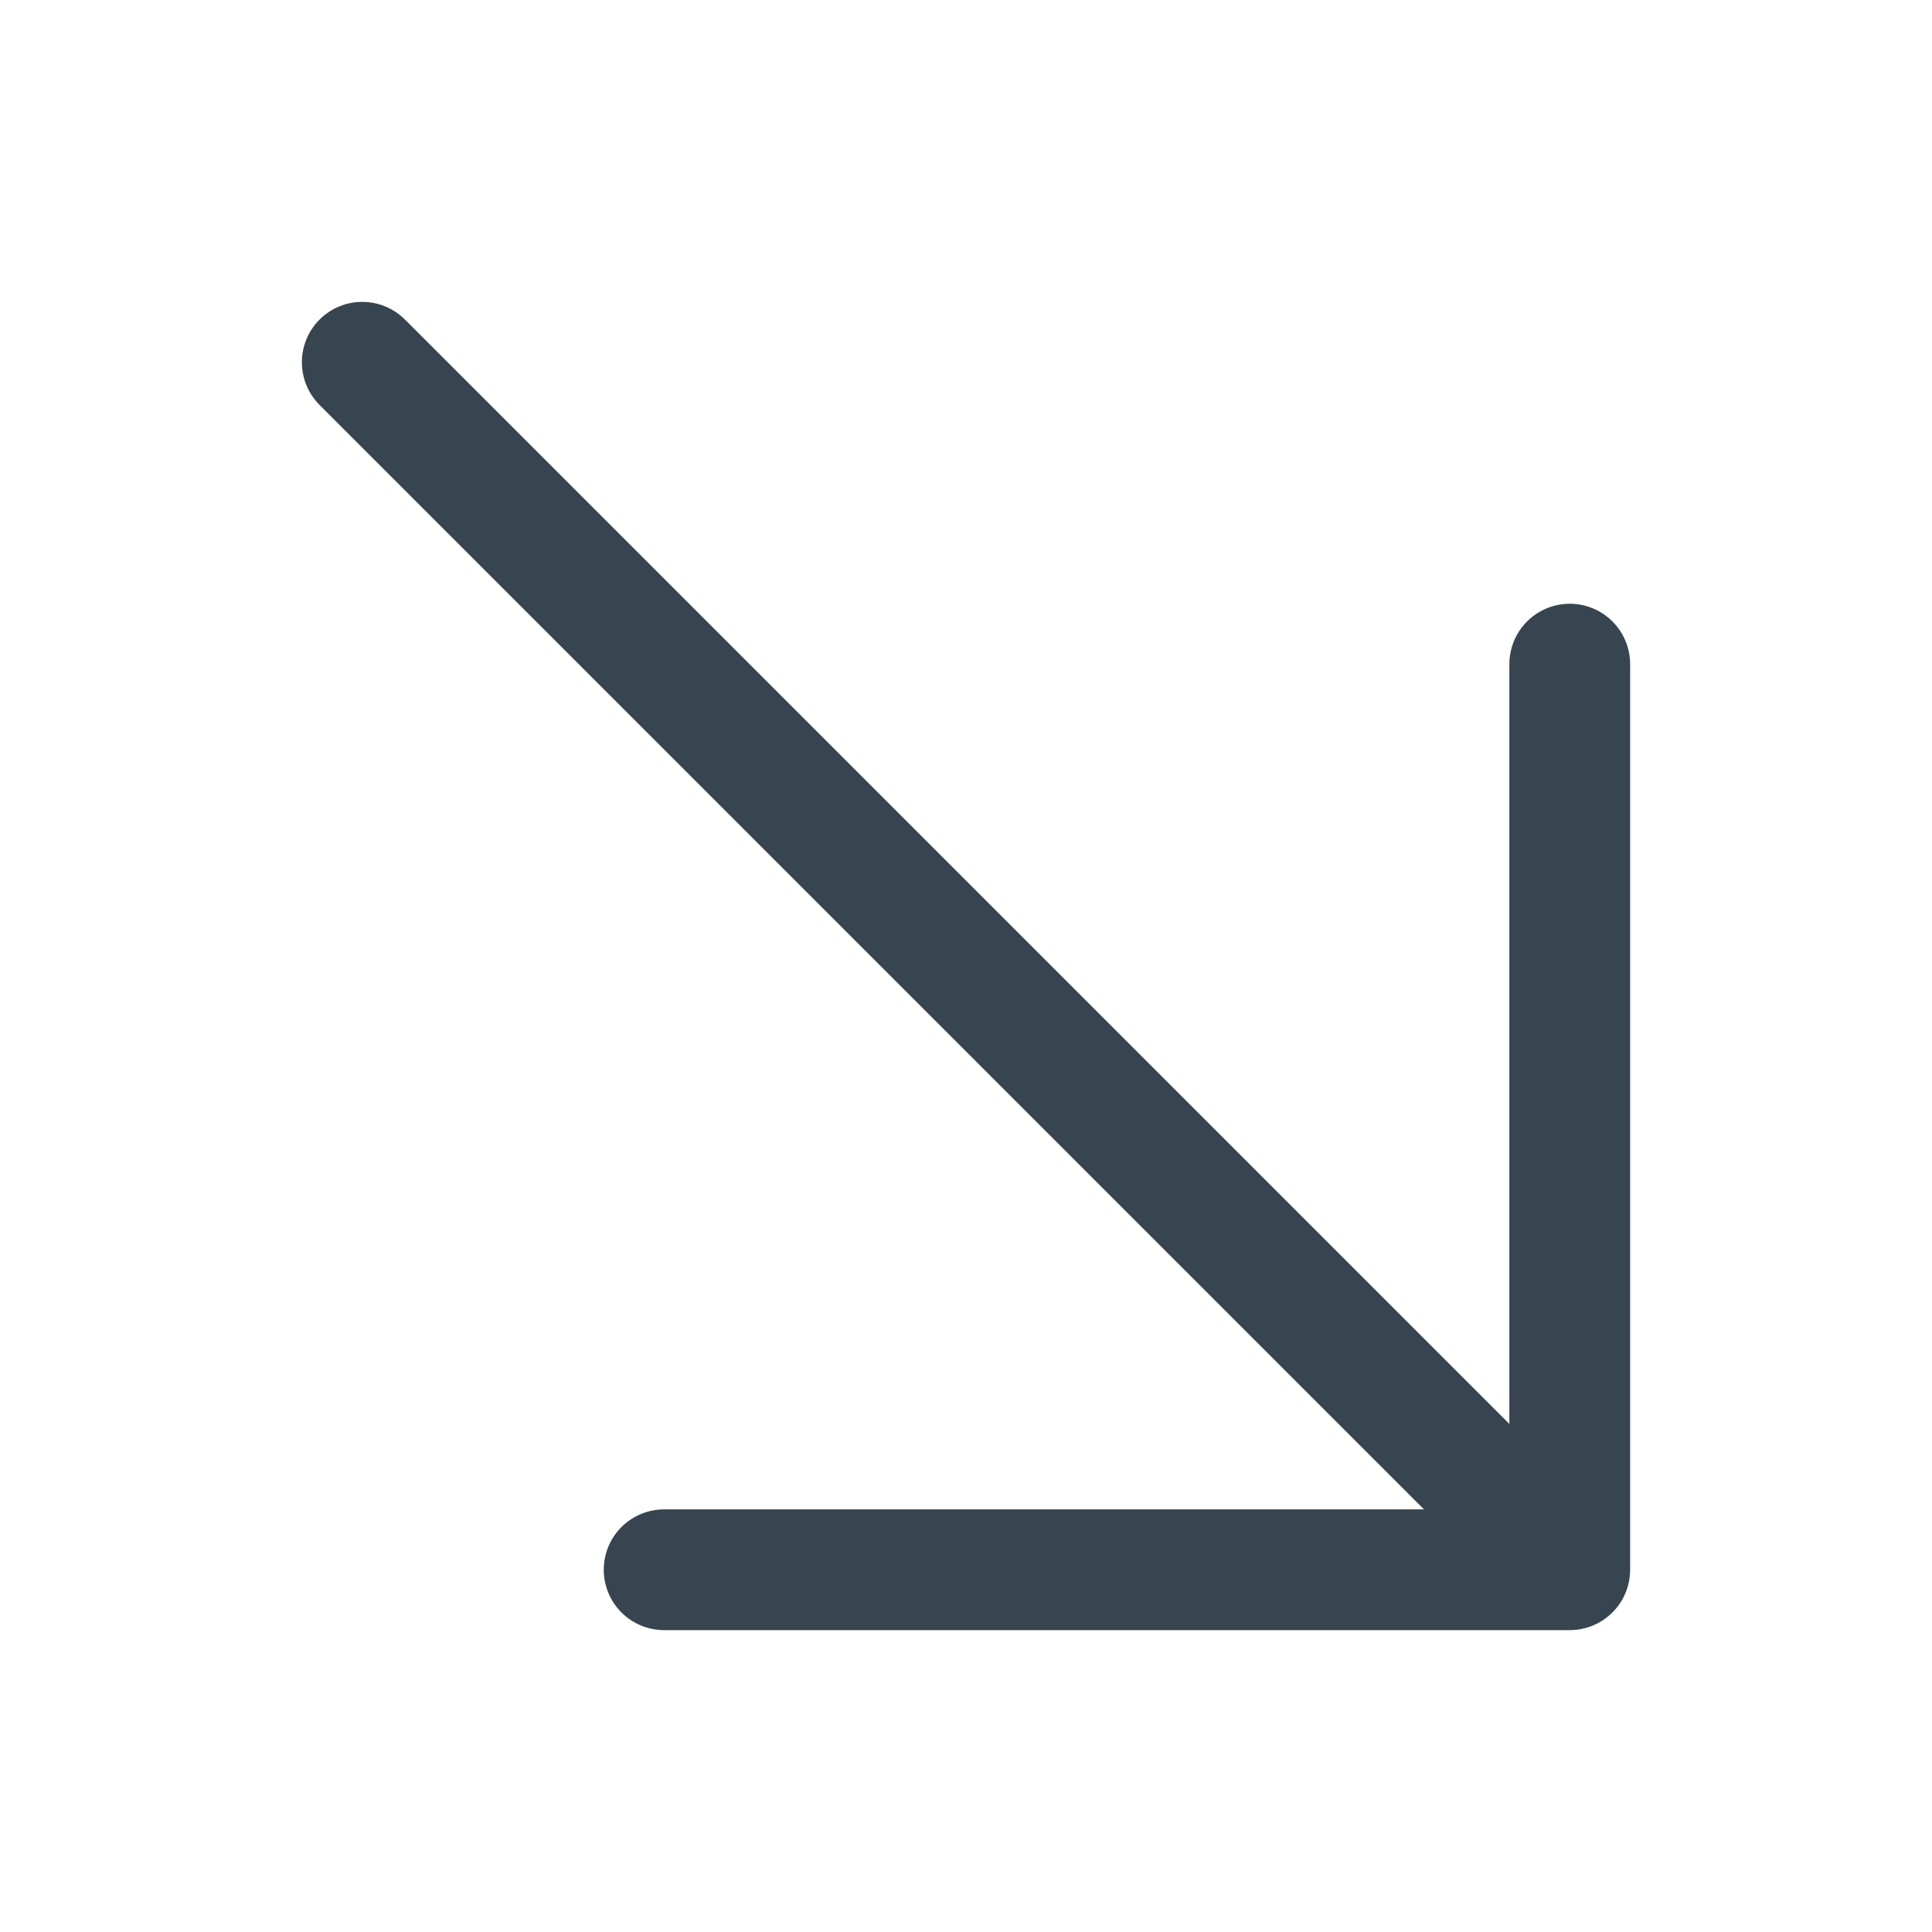
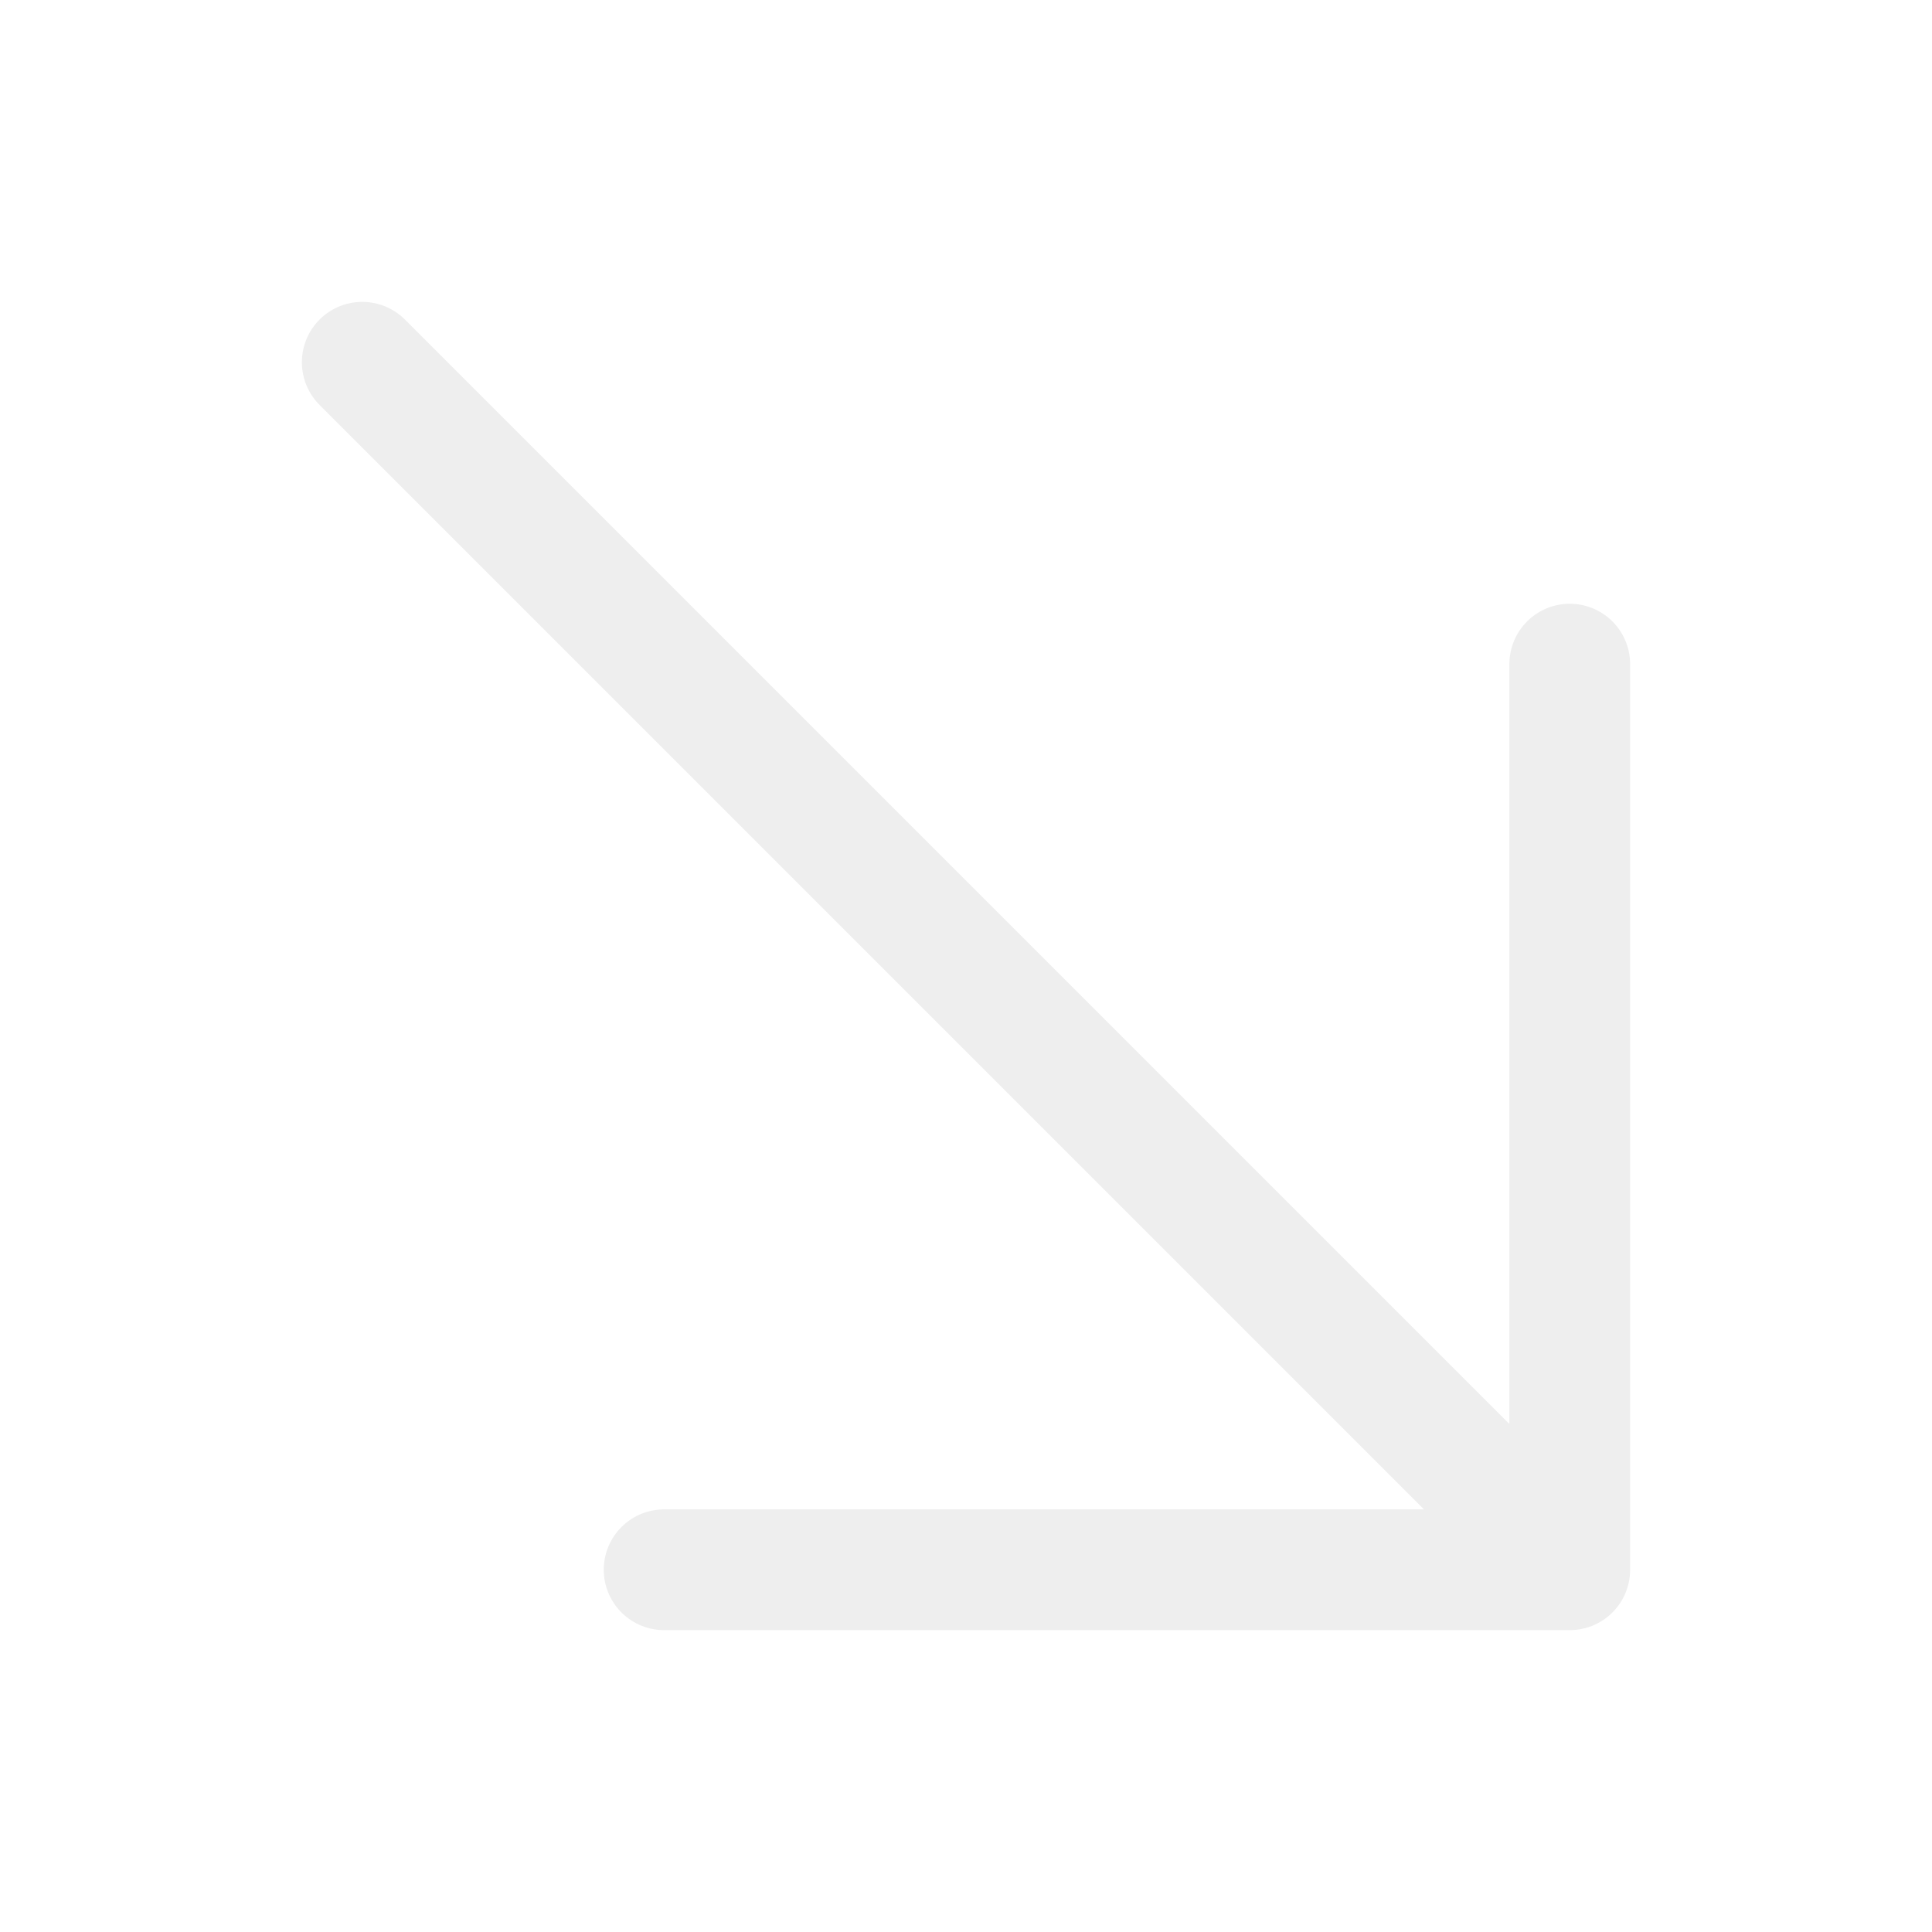
- <svg xmlns="http://www.w3.org/2000/svg" fill="none" viewBox="0 0 24 24" stroke-width="1.5" stroke="#36454F" class="size-6">
+ <svg xmlns="http://www.w3.org/2000/svg" fill="none" viewBox="0 0 24 24" stroke-width="1.5" stroke="#eeeeee" class="size-6">
  <path stroke-linecap="round" stroke-linejoin="round" d="m4.5 4.5 15 15m0 0V8.25m0 11.25H8.25" />
</svg>
